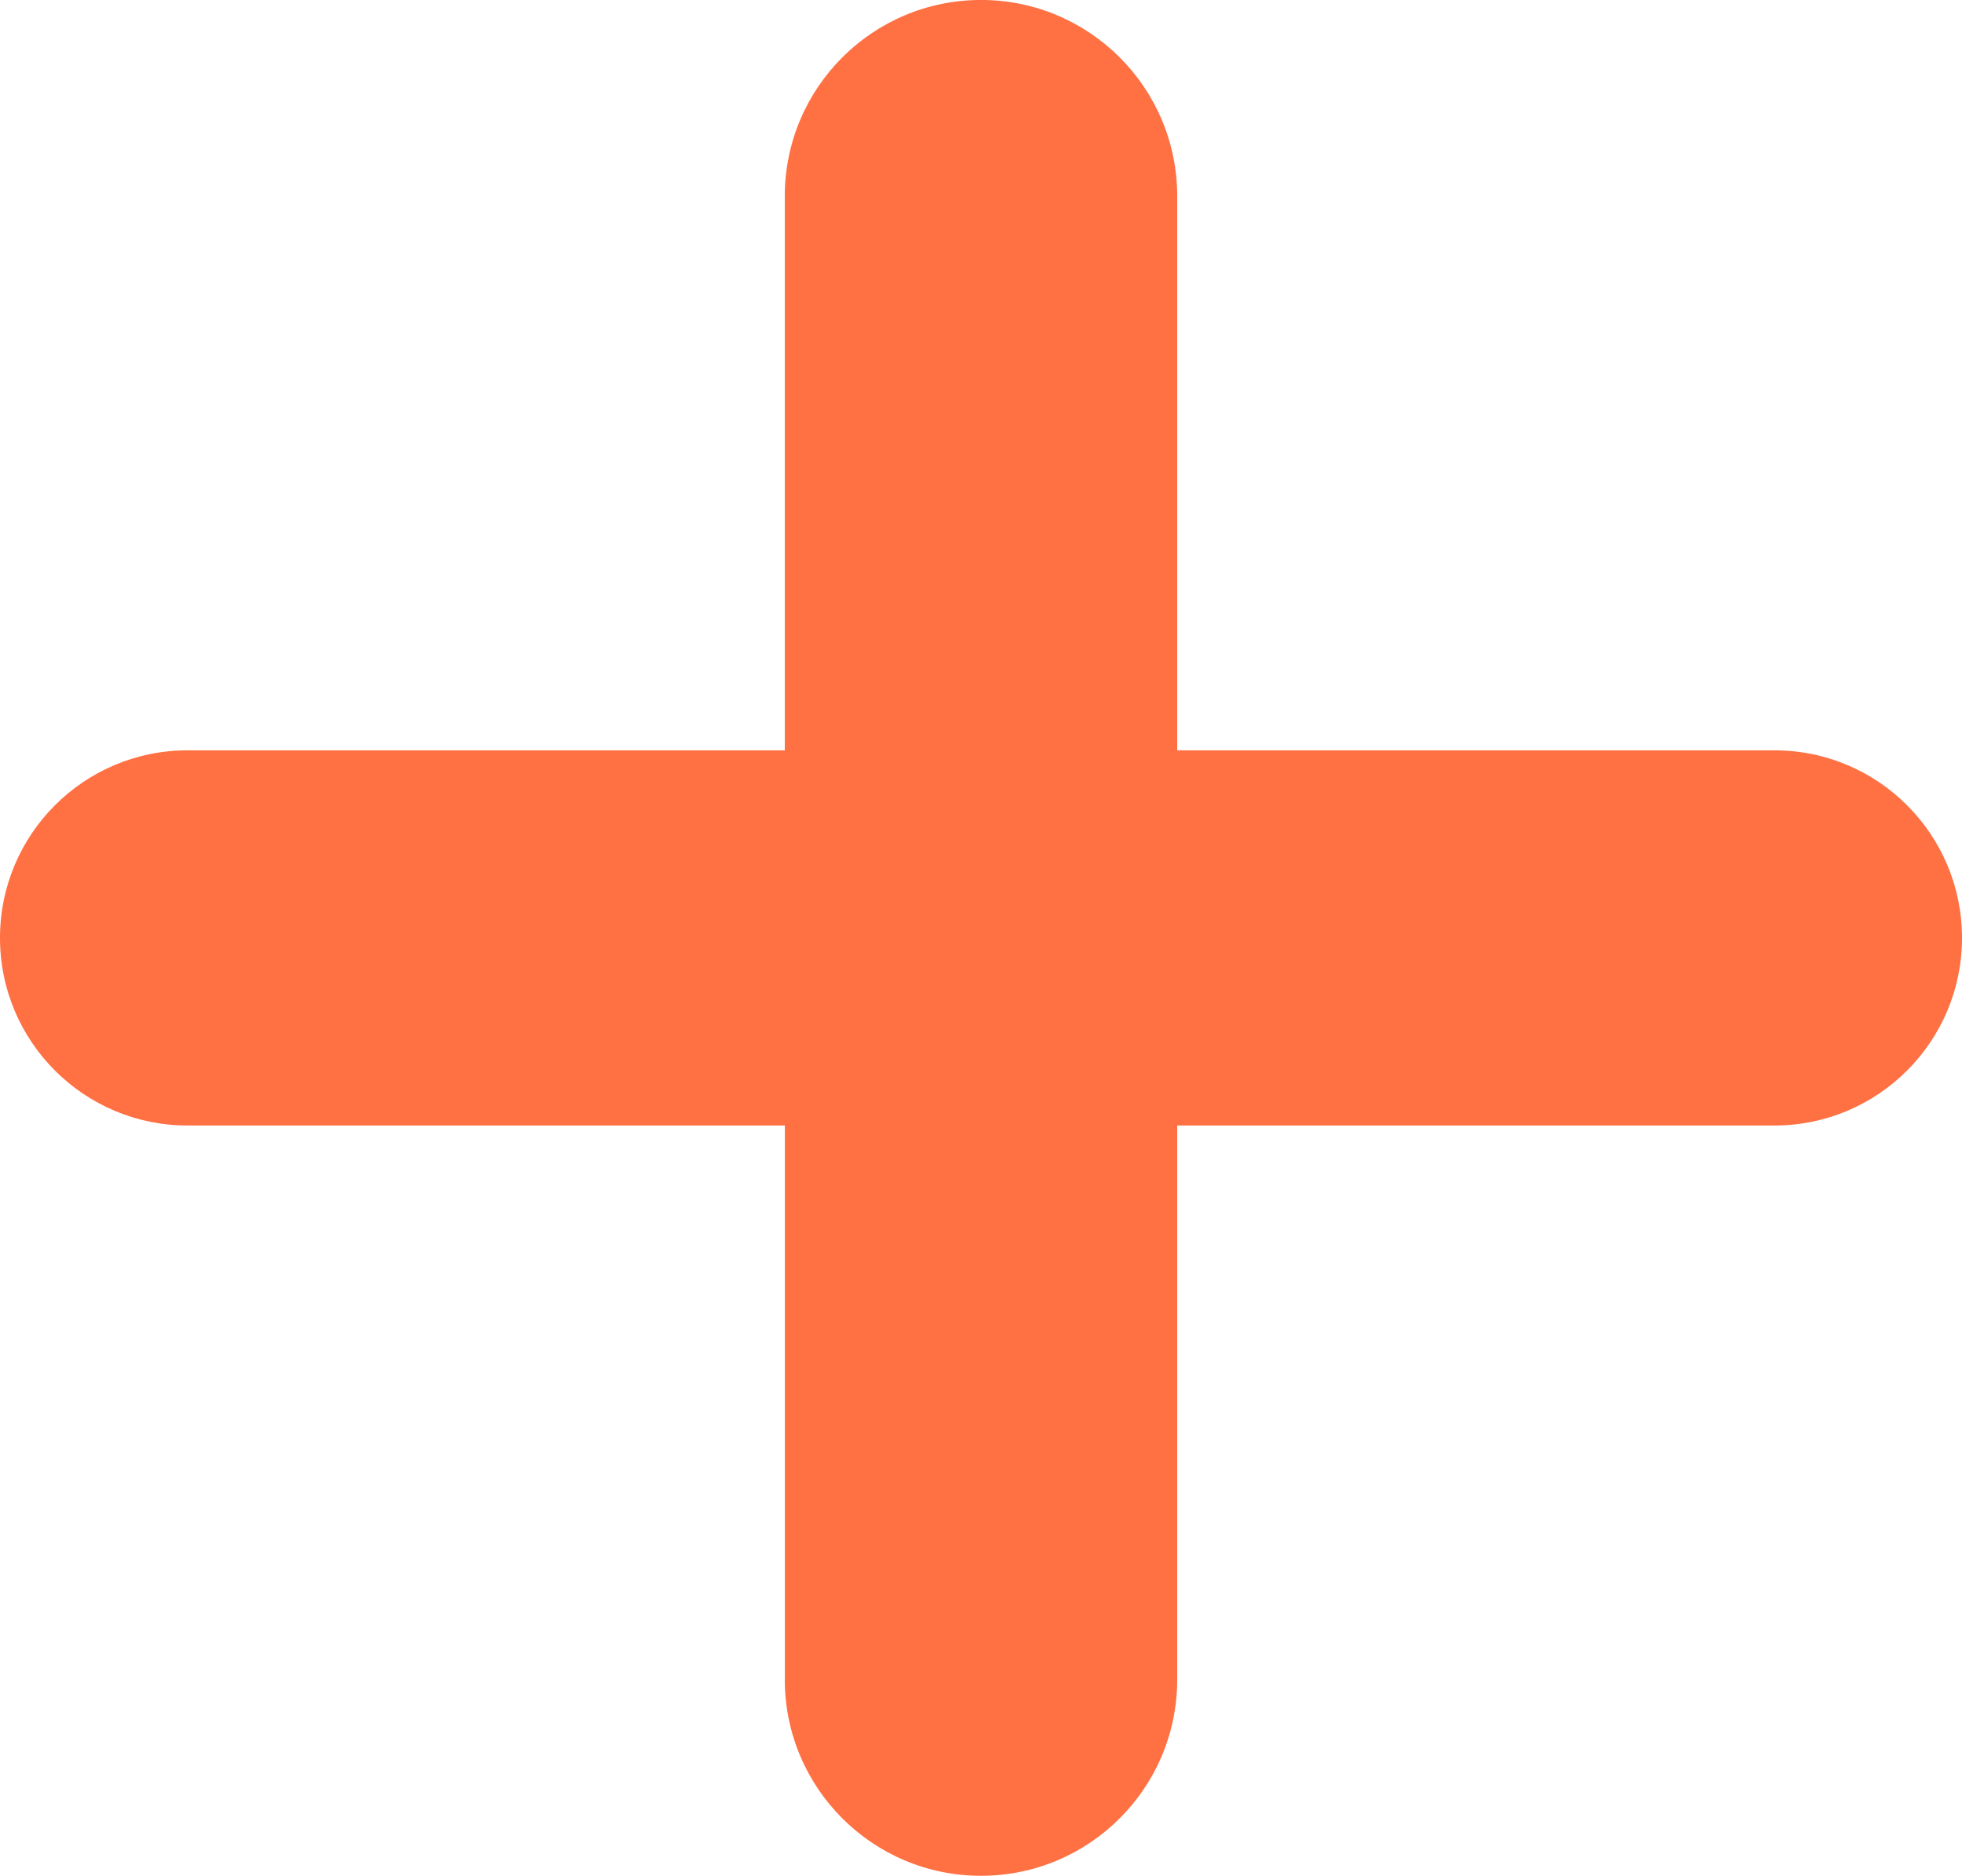
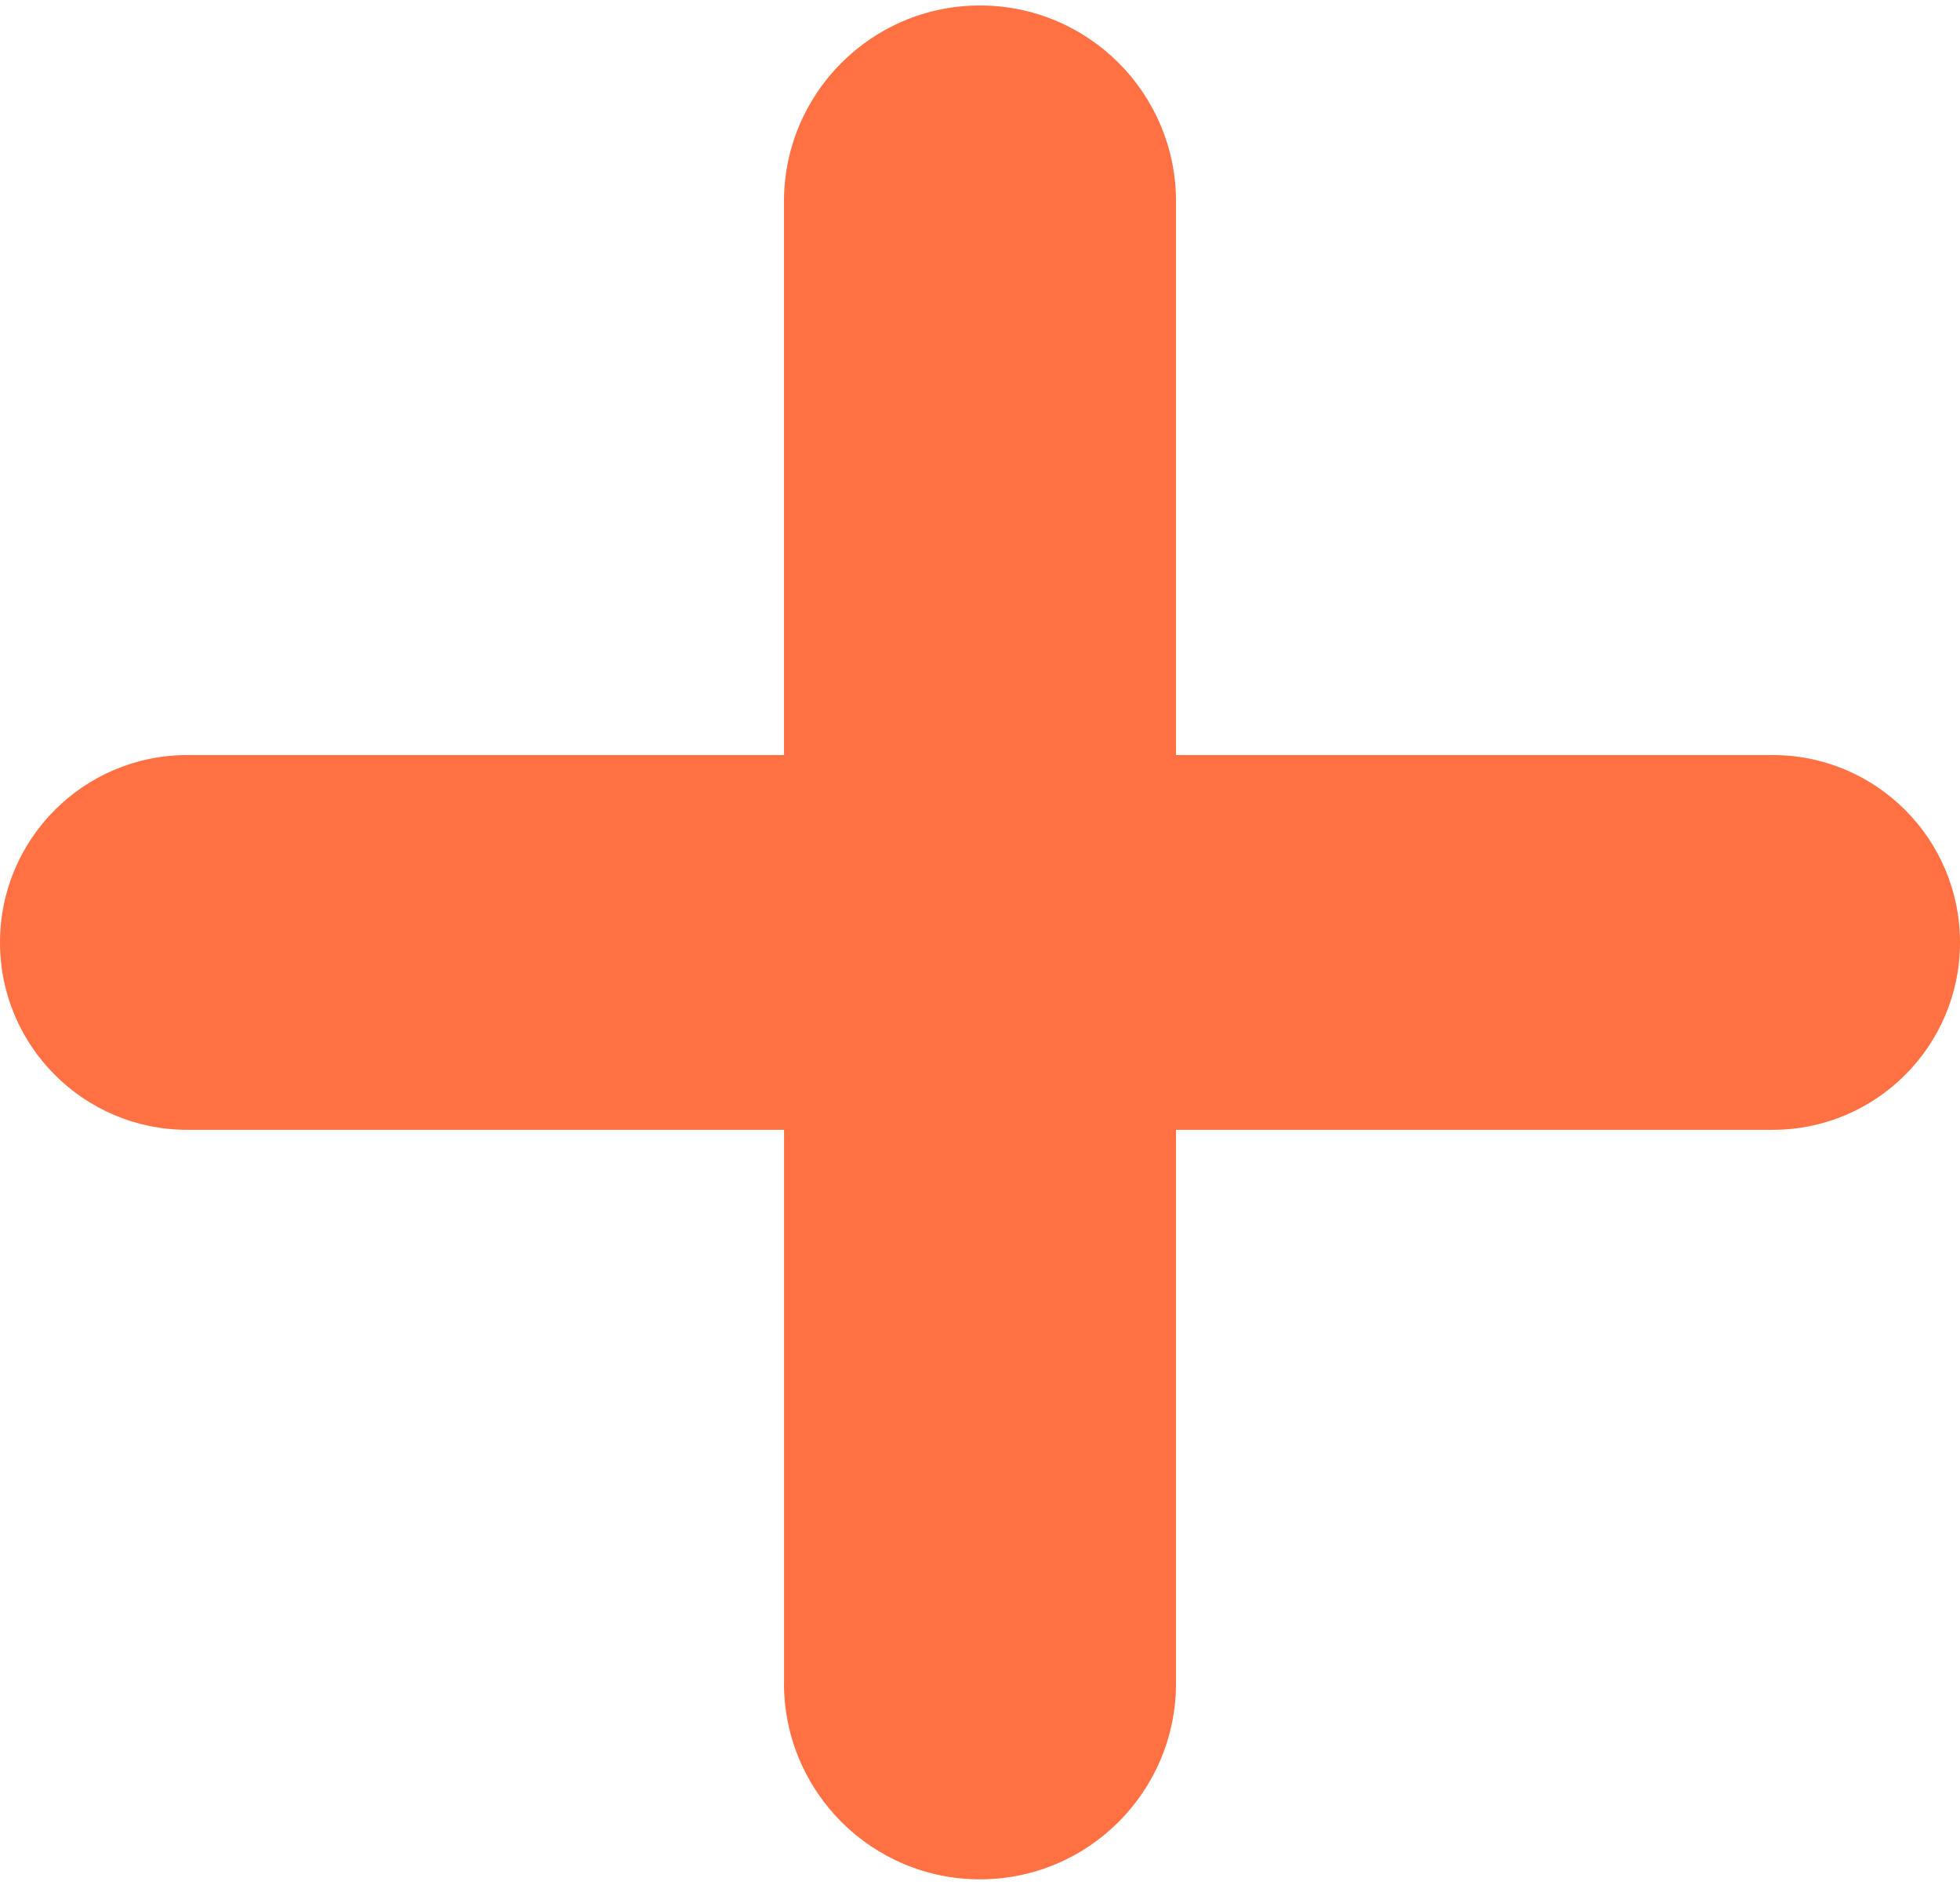
- <svg xmlns="http://www.w3.org/2000/svg" width="26.153" height="25" viewBox="0 0 26.153 25">
+ <svg xmlns="http://www.w3.org/2000/svg" width="26" height="25" viewBox="0 0 26.153 25">
  <defs>
    <style>
      .cls-1 {
        fill: #ff7043;
      }
    </style>
  </defs>
  <path id="Union_1" data-name="Union 1" class="cls-1" d="M10.462,22.385V15H2.5a2.5,2.5,0,0,1,0-5h7.961V2.615a2.615,2.615,0,1,1,5.231,0V10h7.961a2.5,2.5,0,1,1,0,5H15.692v7.384a2.615,2.615,0,1,1-5.231,0Z" transform="translate(0)" />
</svg>
